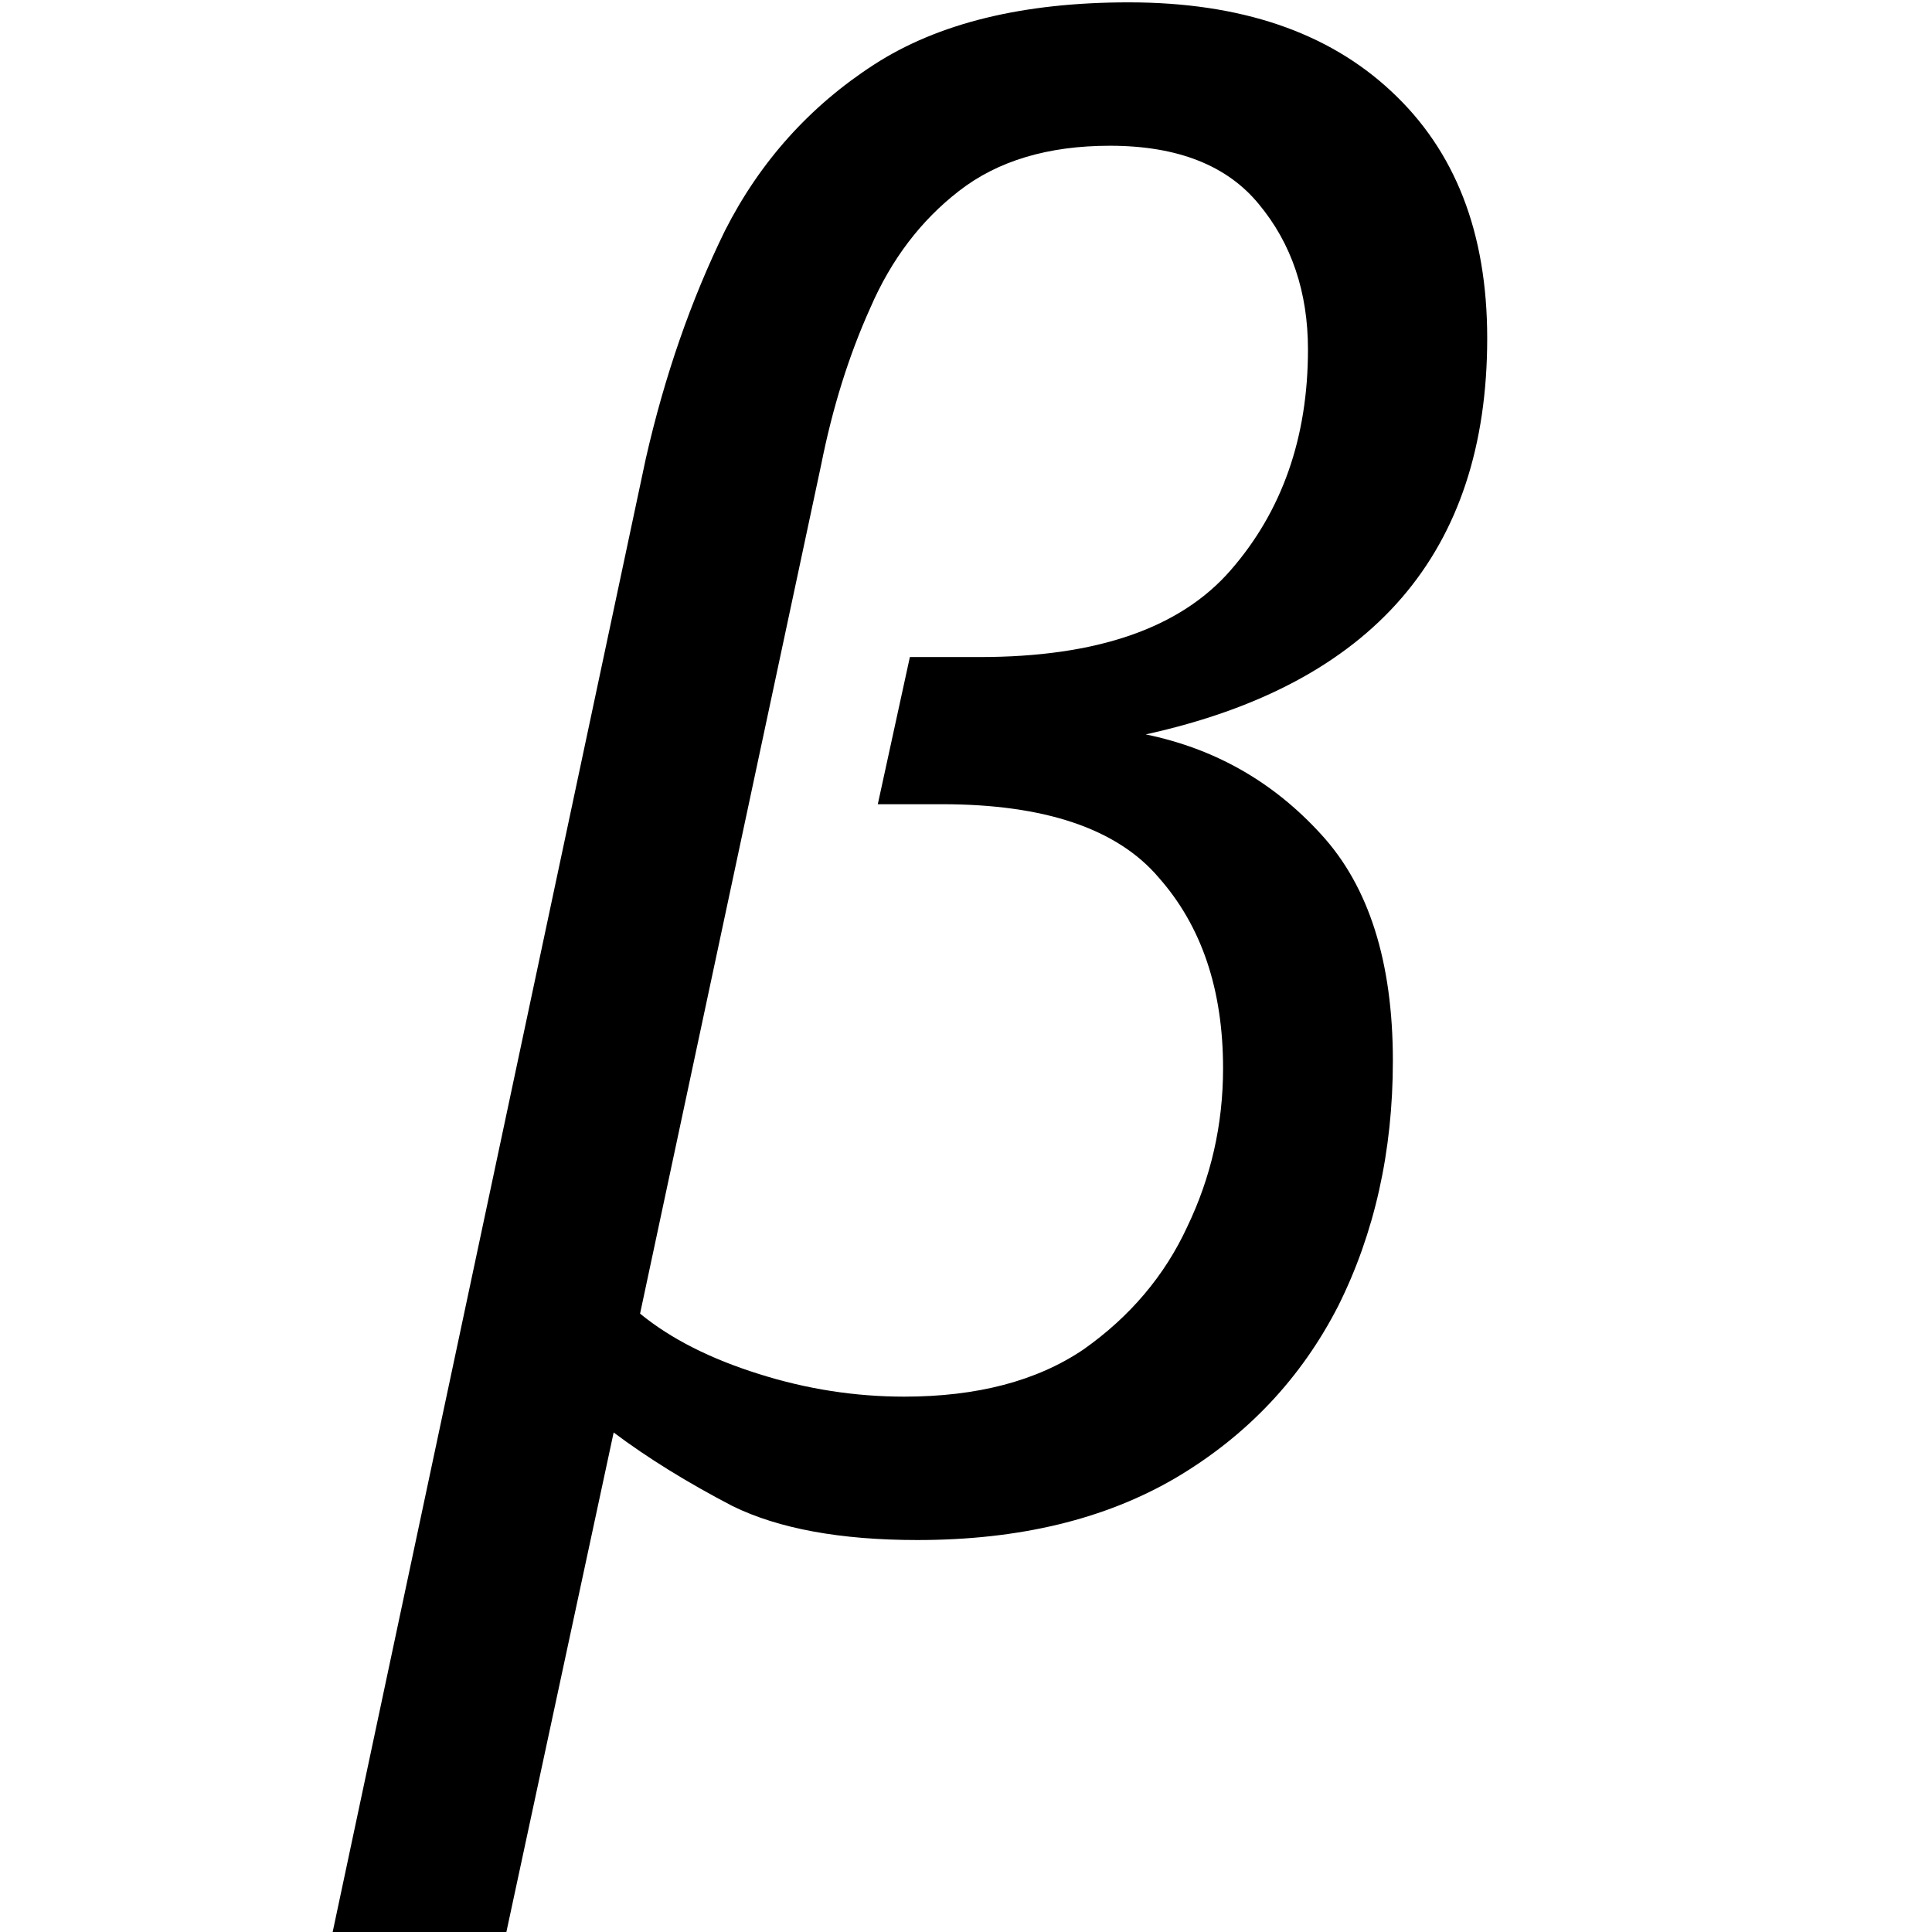
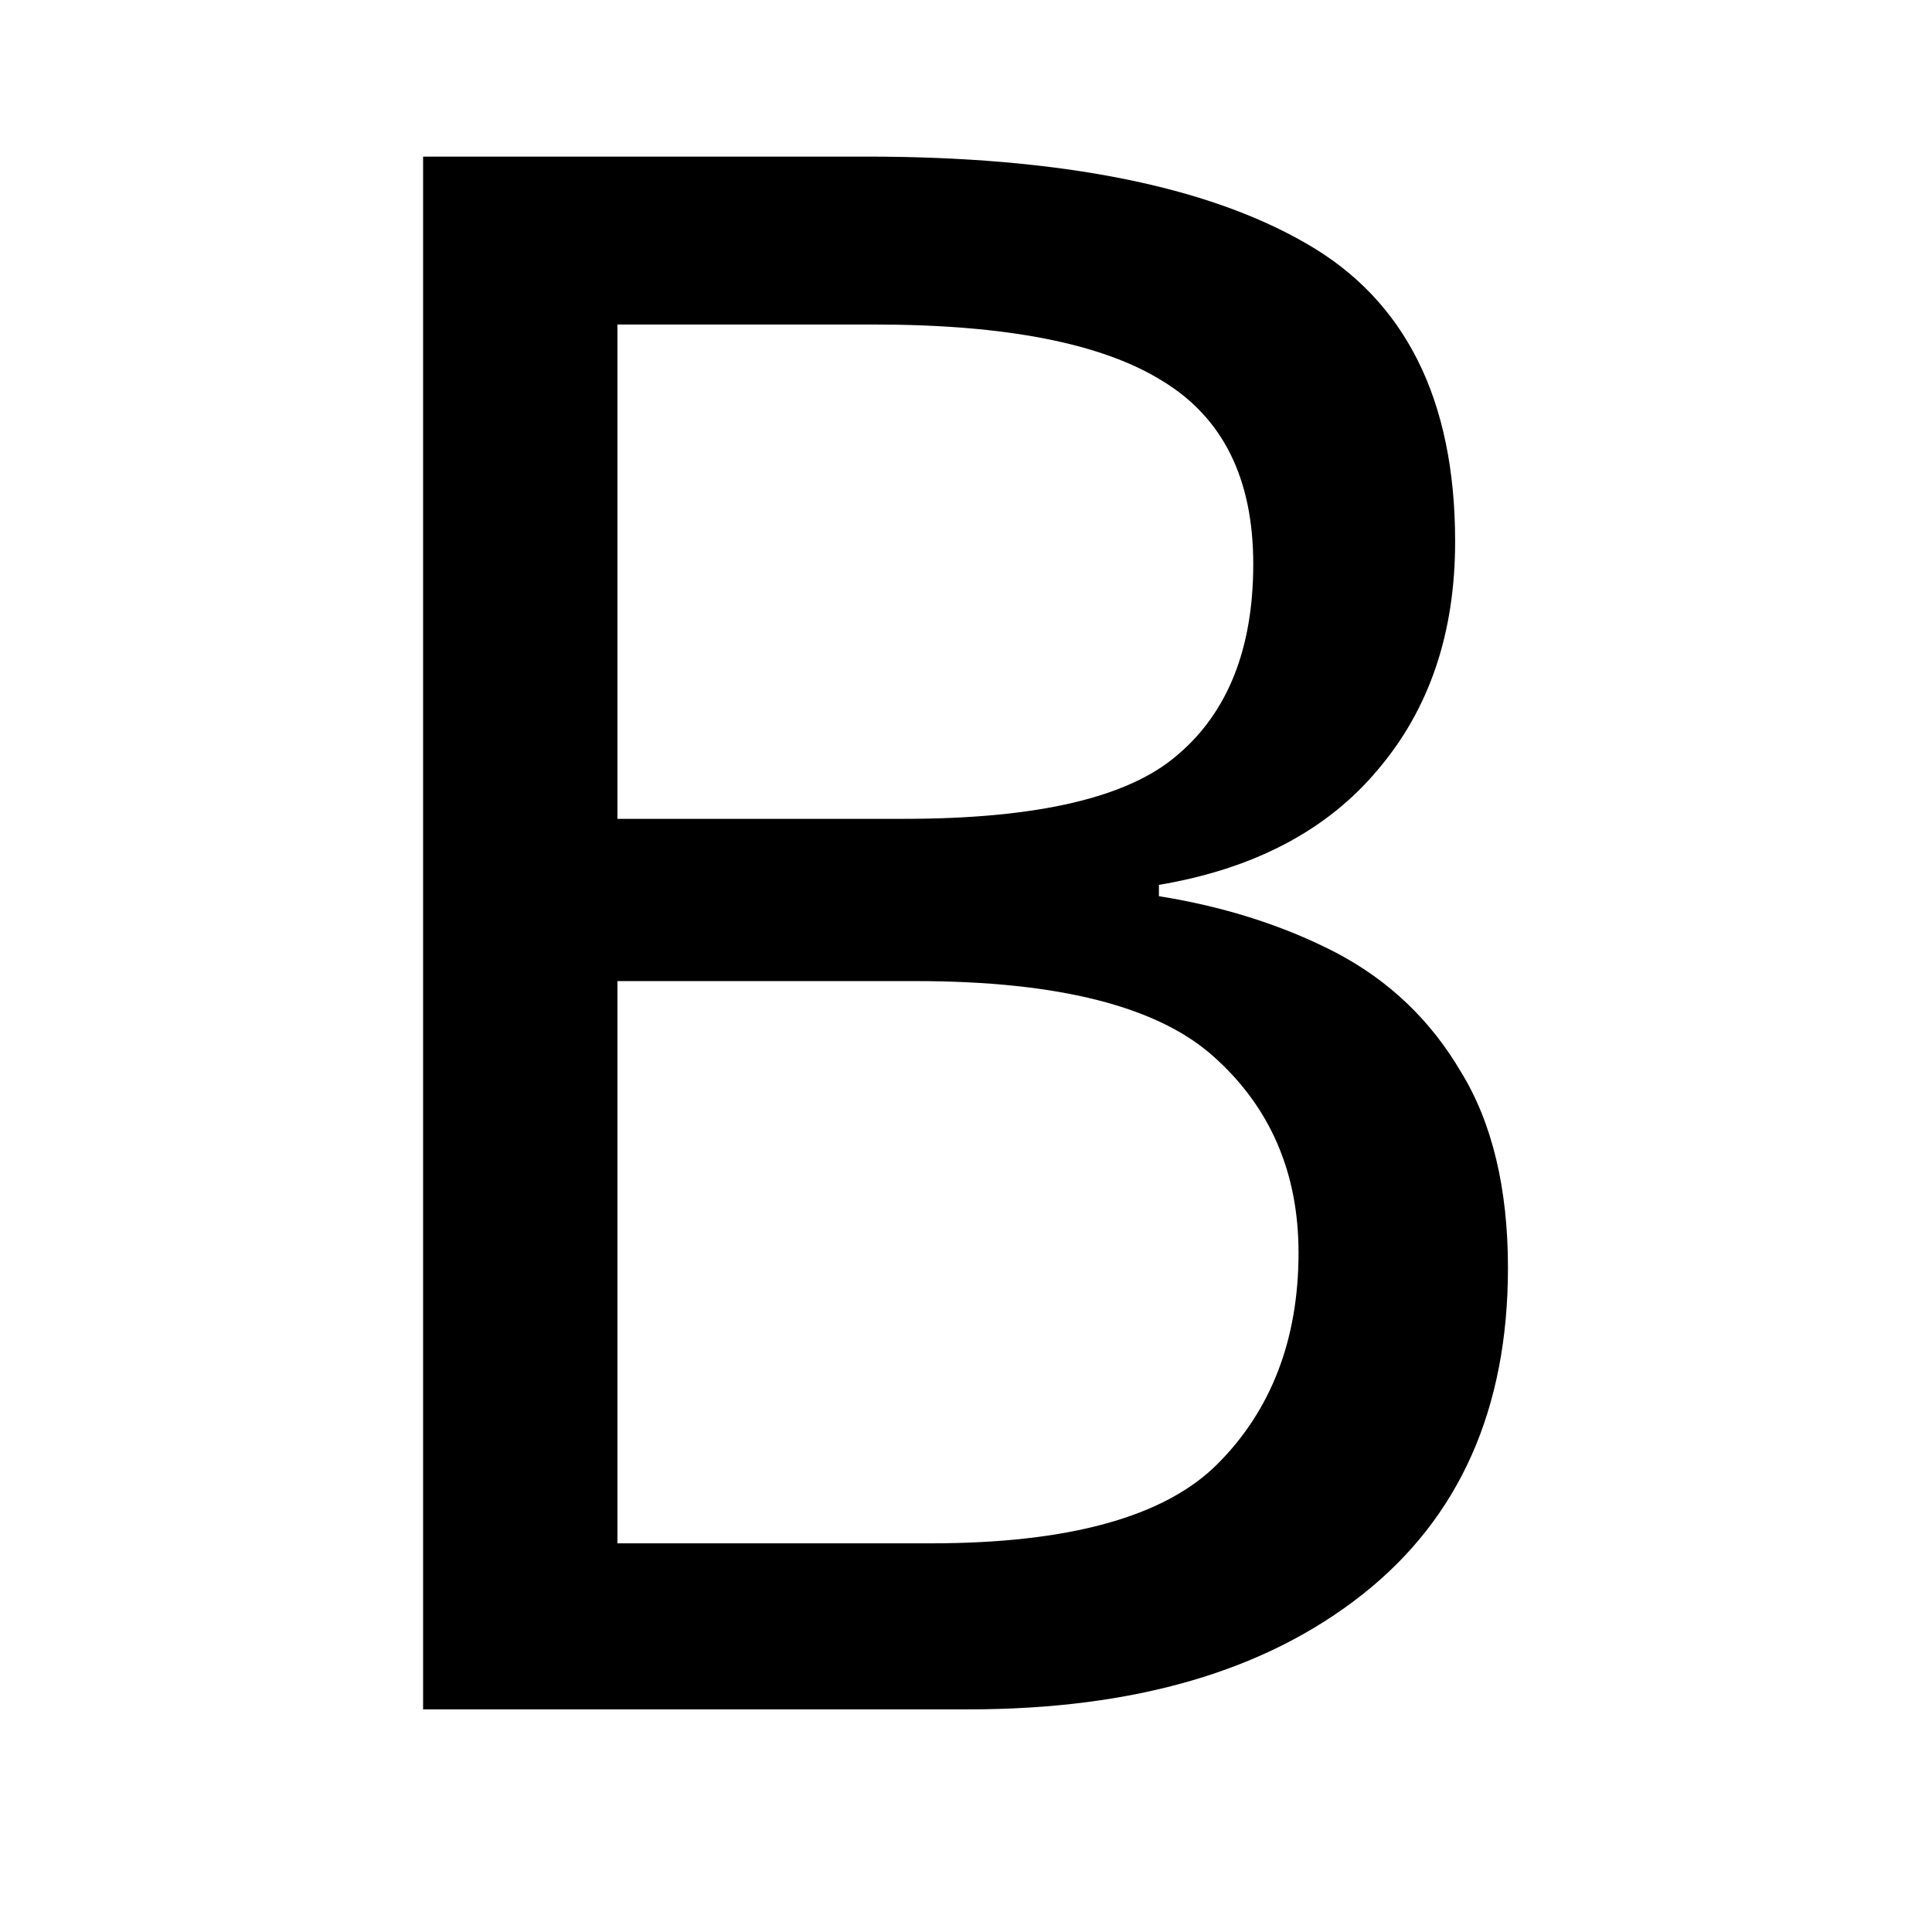
<svg xmlns="http://www.w3.org/2000/svg" width="16px" height="16px" id="svg2993" version="1.1">
  <defs id="defs2995" />
  <g id="layer1">
-     <text xml:space="preserve" style="font-size:18.046px;font-style:normal;font-variant:normal;font-weight:normal;font-stretch:normal;text-align:start;line-height:125%;letter-spacing:0px;word-spacing:0px;writing-mode:lr-tb;text-anchor:start;fill:#000000;fill-opacity:1;stroke:none;font-family:cmmi10;-inkscape-font-specification:cmmi10" x="3.02" y="12.583" id="text3001">
-       <tspan id="tspan3003" x="3.02" y="12.583" style="font-size:16.425px;font-style:italic;-inkscape-font-specification:cmmi10 Italic">β</tspan>
+     <text xml:space="preserve" style="font-size:18px;font-style:normal;font-variant:normal;font-weight:normal;font-stretch:normal;text-align:start;line-height:125%;letter-spacing:0px;word-spacing:0px;writing-mode:lr-tb;text-anchor:start;fill:#000000;fill-opacity:1;stroke:none;font-family:cmsy10;-inkscape-font-specification:cmsy10" x="1.755" y="14.157" id="text3001">
+       <tspan id="tspan3003" x="1.755" y="14.157" style="font-size:18px;font-style:normal;font-variant:normal;font-weight:normal;font-stretch:normal;font-family:cmsy10;-inkscape-font-specification:cmsy10">B</tspan>
    </text>
  </g>
</svg>
